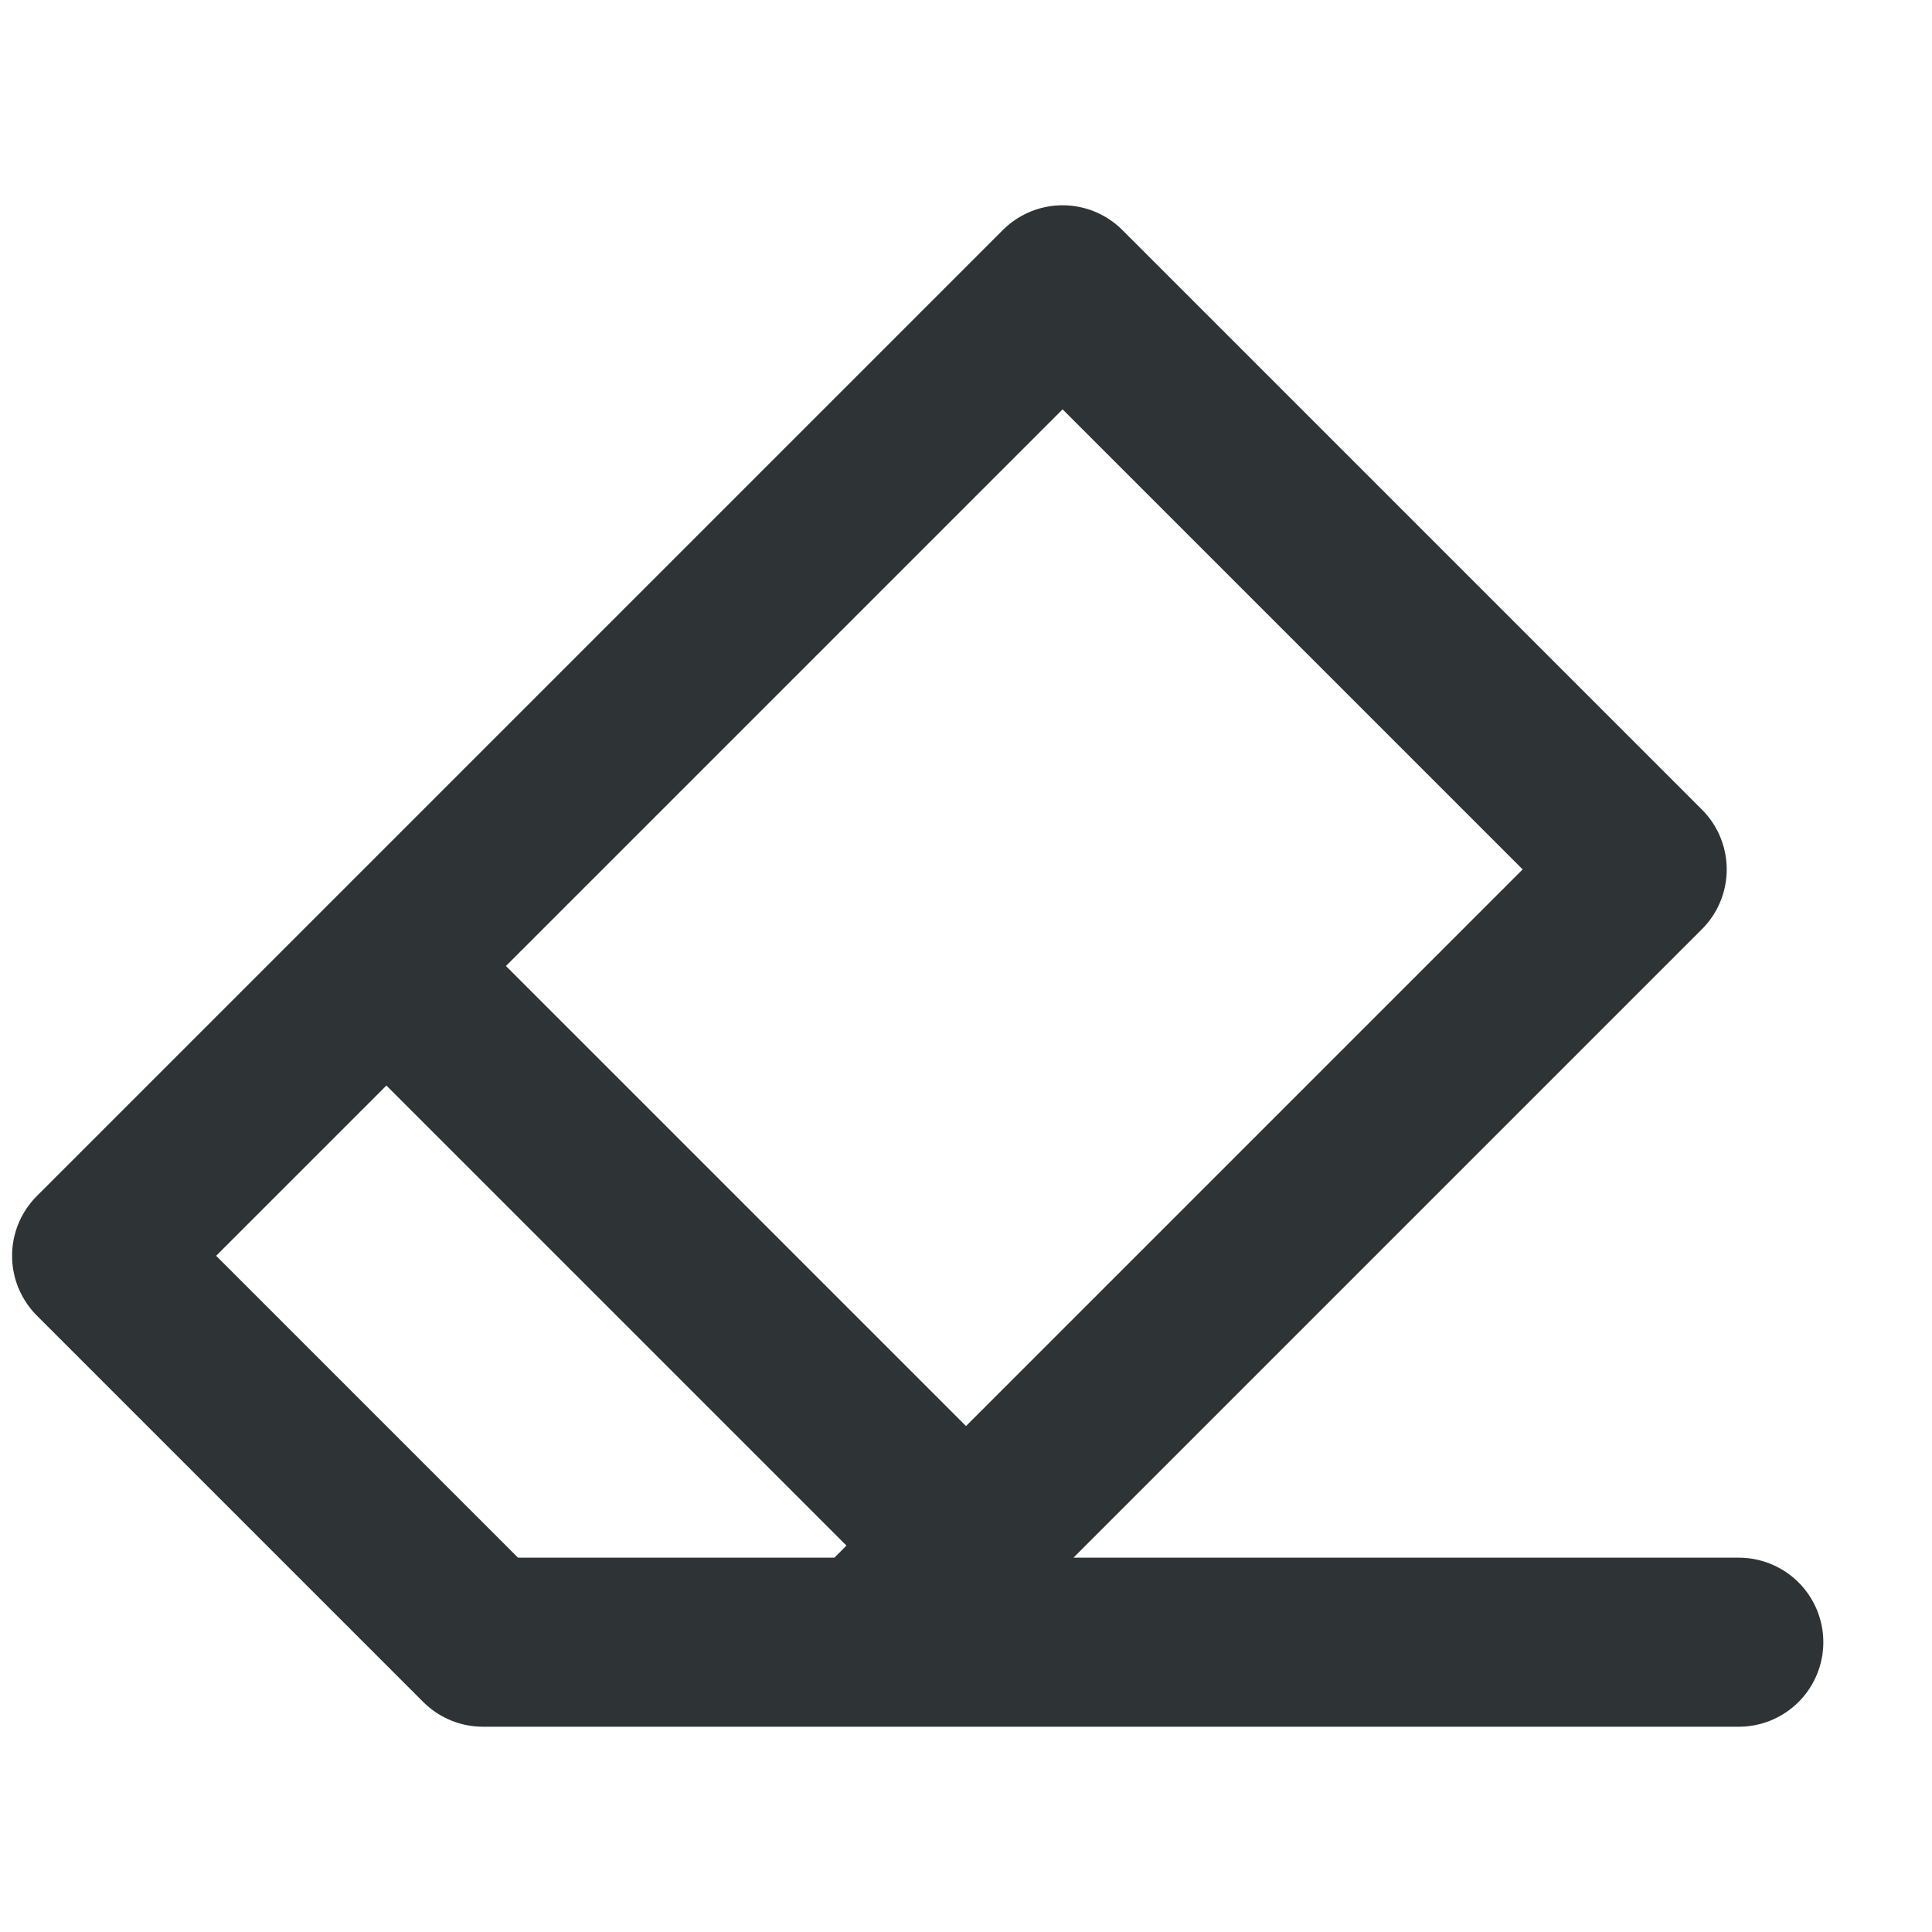
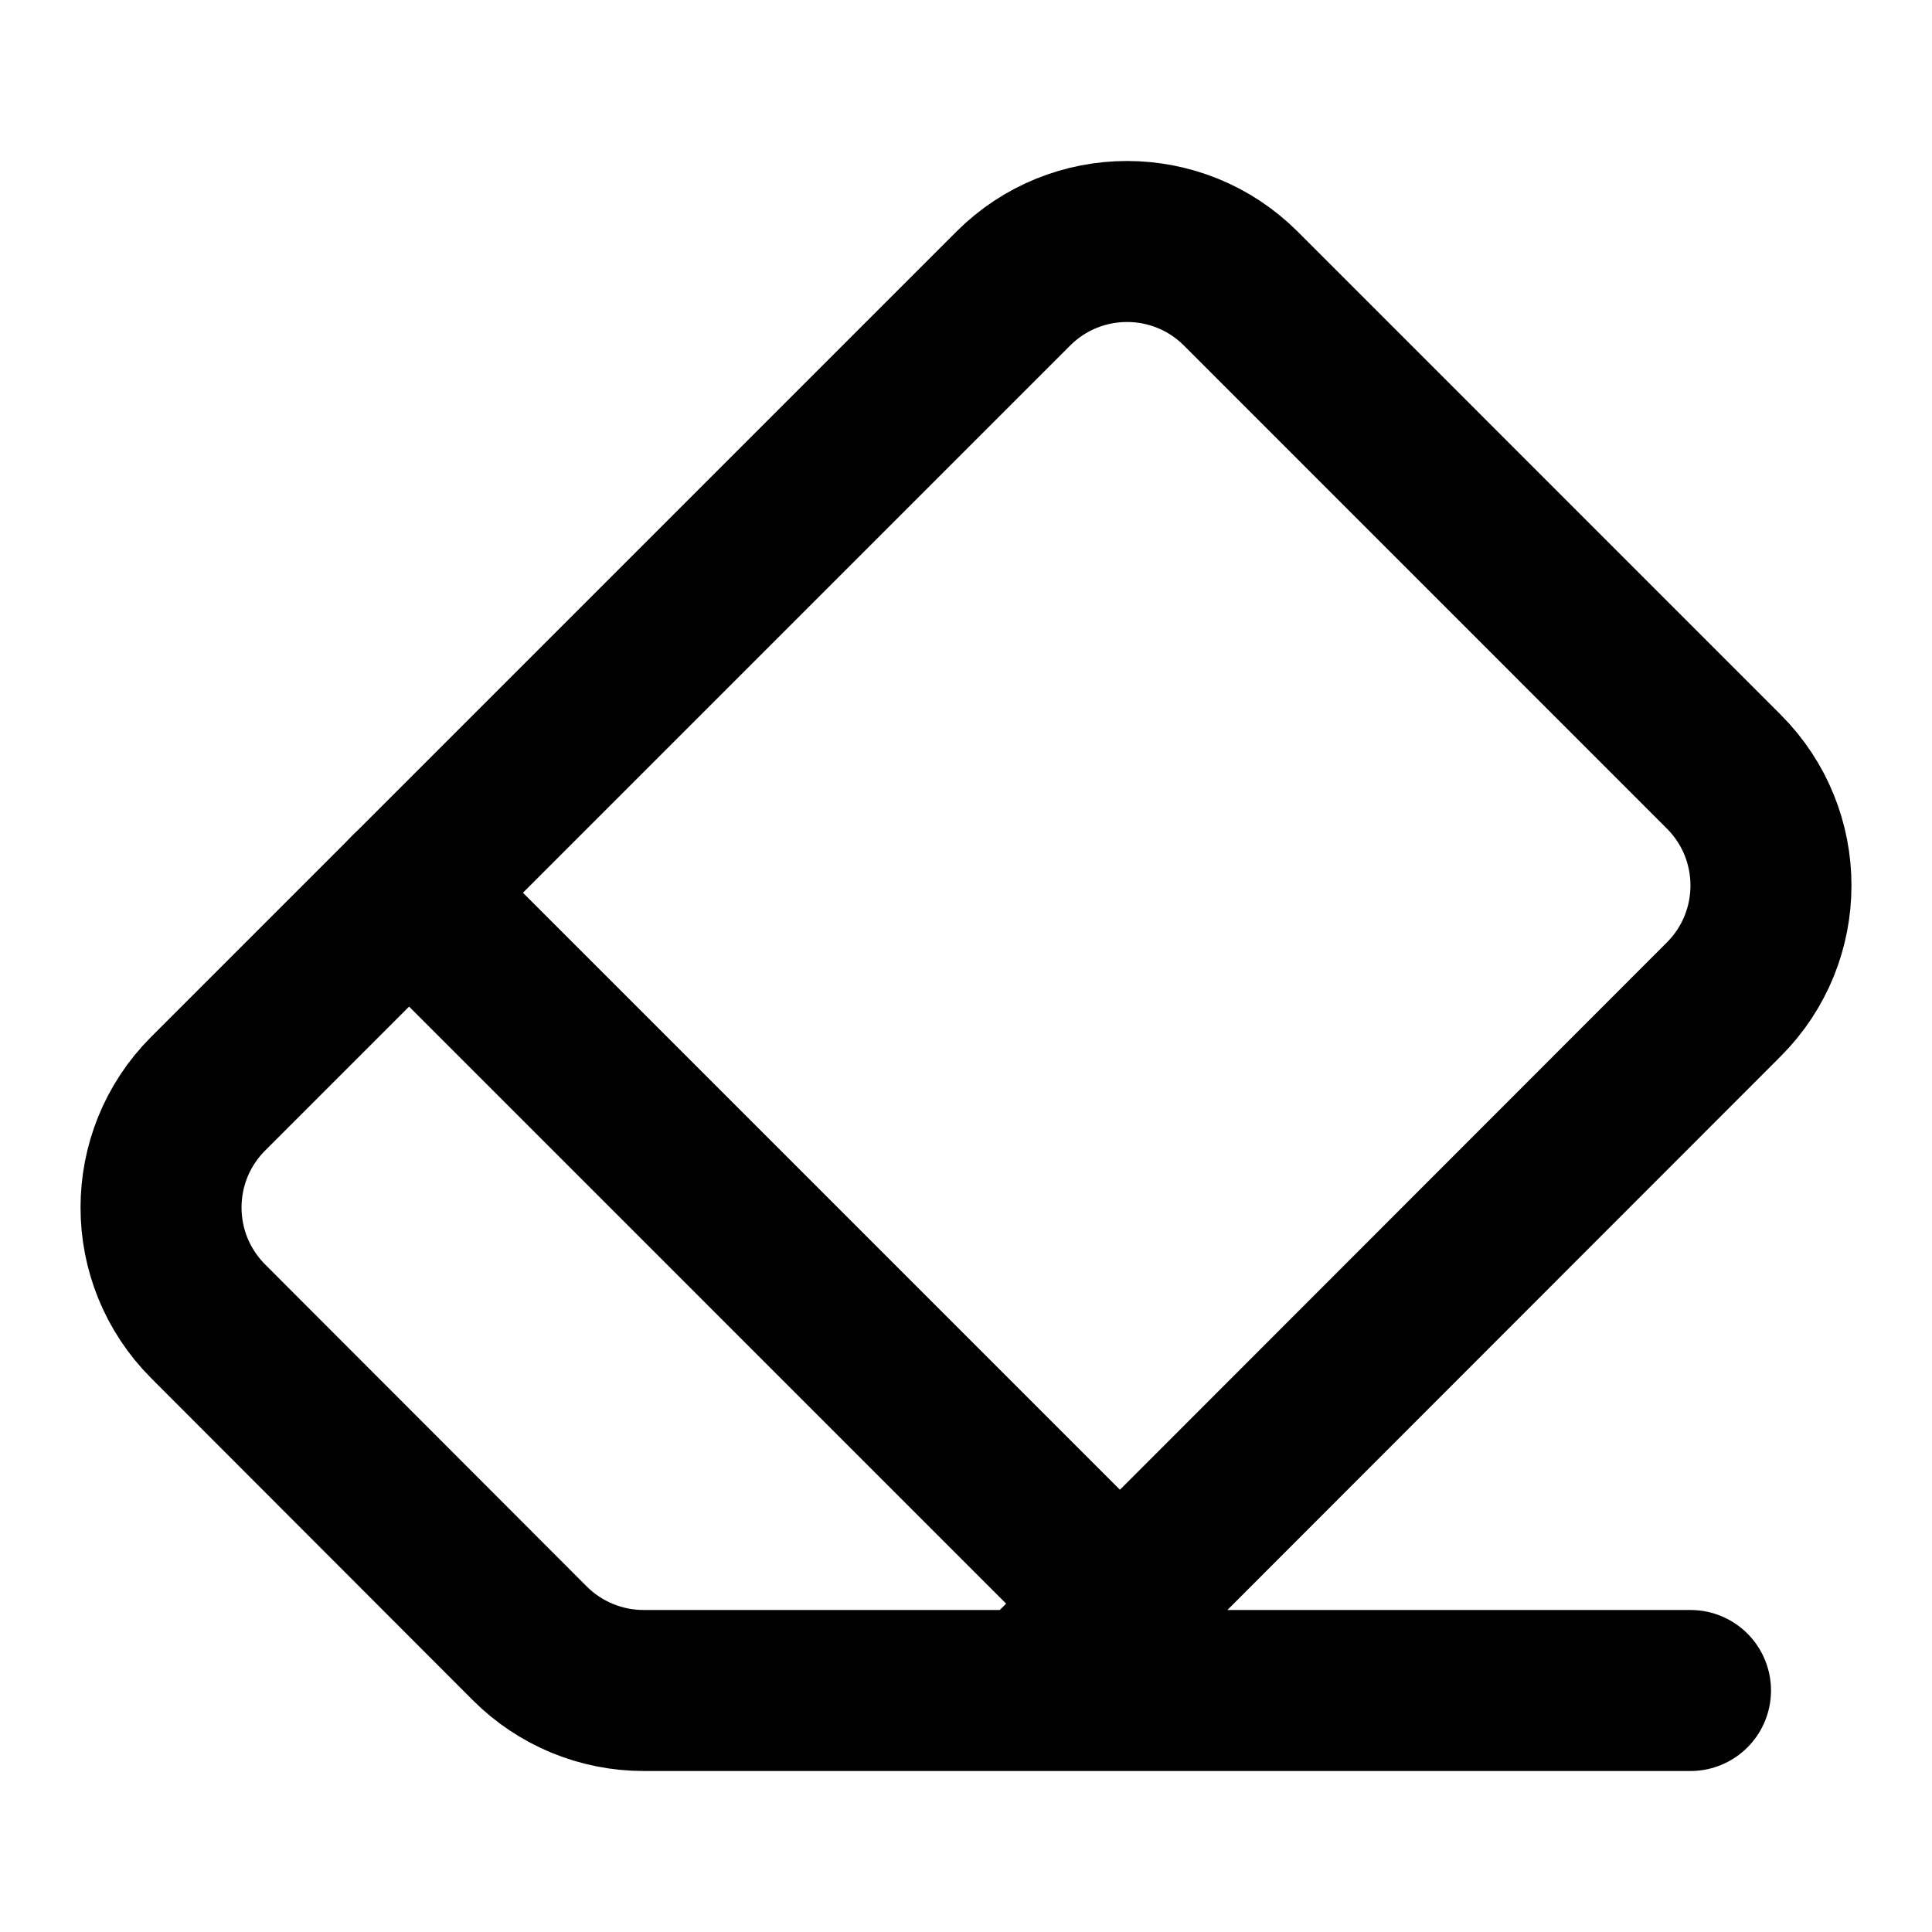
- <svg xmlns="http://www.w3.org/2000/svg" width="20" height="20" viewBox="0 0 20 20">
-   <path d="m11 3 6 6-8 8H5l-4-4Zm-7 7 6 6m-1 1h9" class="transparent-fill foreground-stroke" fill="none" stroke="#2e3436" stroke-width="1.75" stroke-linecap="round" stroke-linejoin="round" />
+ <svg xmlns="http://www.w3.org/2000/svg" width="24" height="24" viewBox="0 0 24 24" fill="none" stroke="currentColor" stroke-width="2" stroke-linecap="round" stroke-linejoin="round">
+   <path d="M21 21H8a2 2 0 0 1-1.42-.587l-3.994-3.999a2 2 0 0 1 0-2.828l10-10a2 2 0 0 1 2.829 0l5.999 6a2 2 0 0 1 0 2.828L12.834 21" class="transparent-fill foreground-stroke" fill="none" stroke="currentColor" stroke-width="2" stroke-linecap="round" stroke-linejoin="round" />
+   <path d="m5.082 11.09 8.828 8.828" class="transparent-fill foreground-stroke" fill="none" stroke="currentColor" stroke-width="2" stroke-linecap="round" stroke-linejoin="round" />
</svg>
